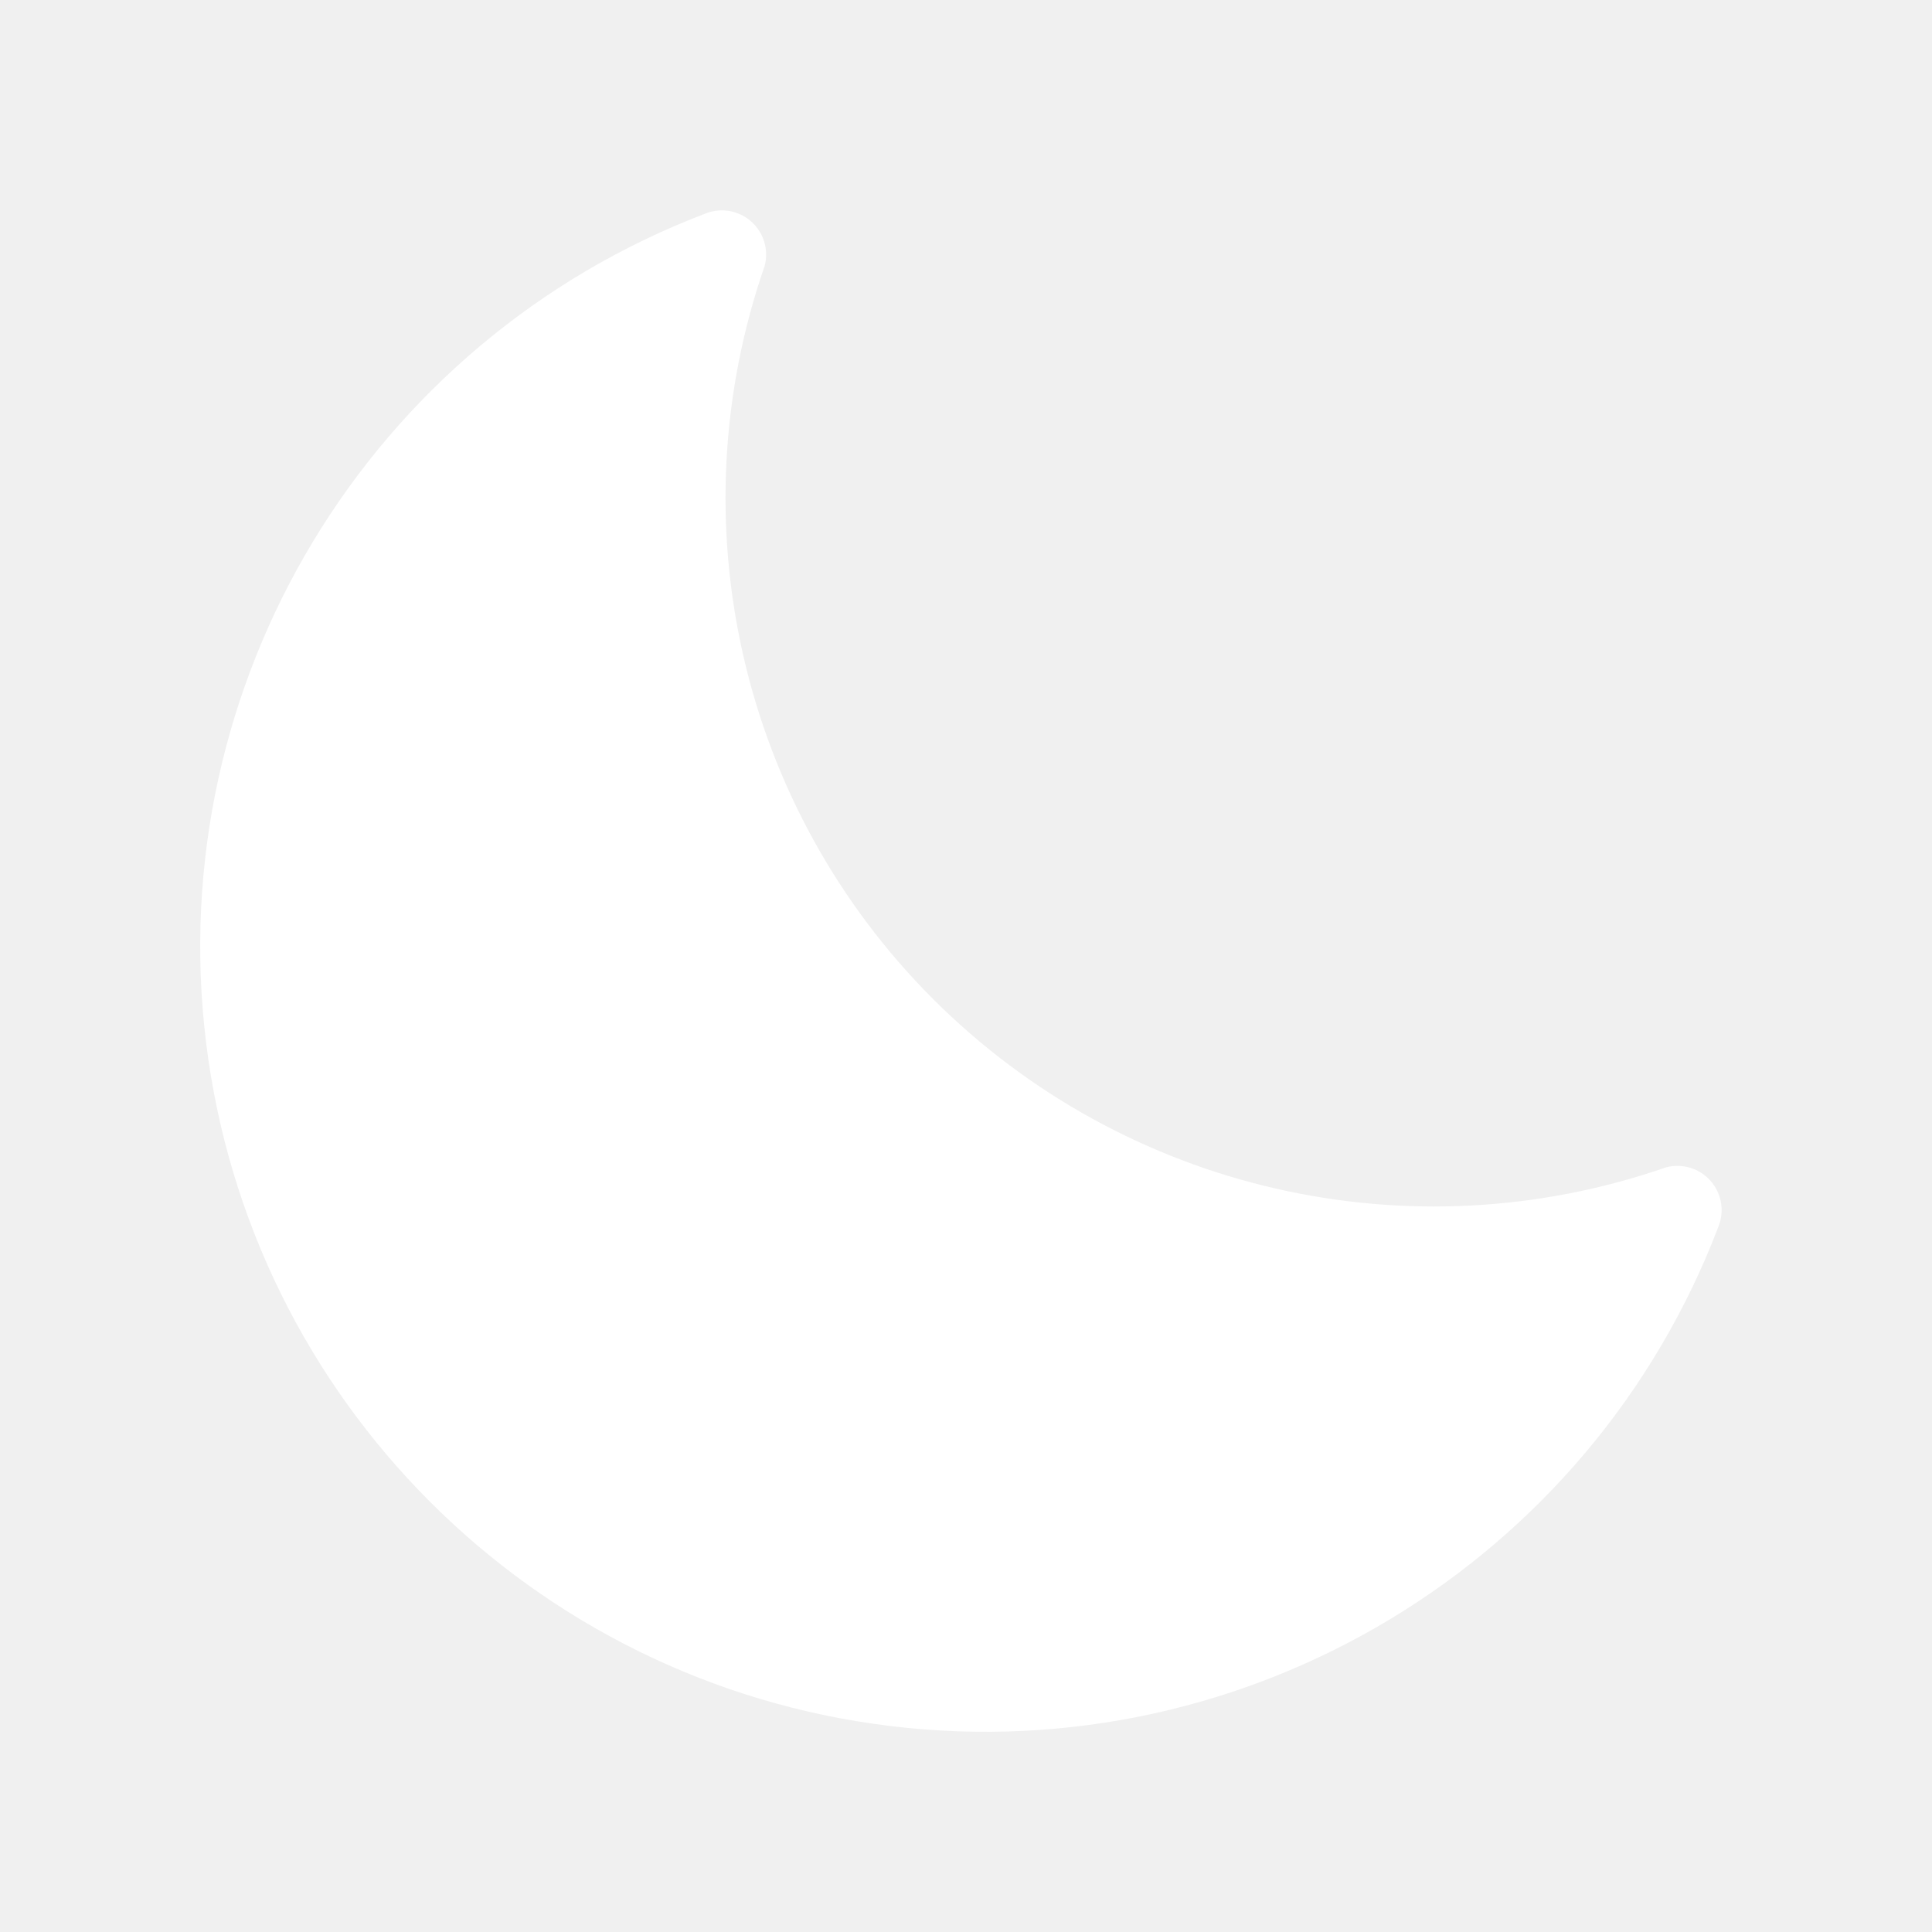
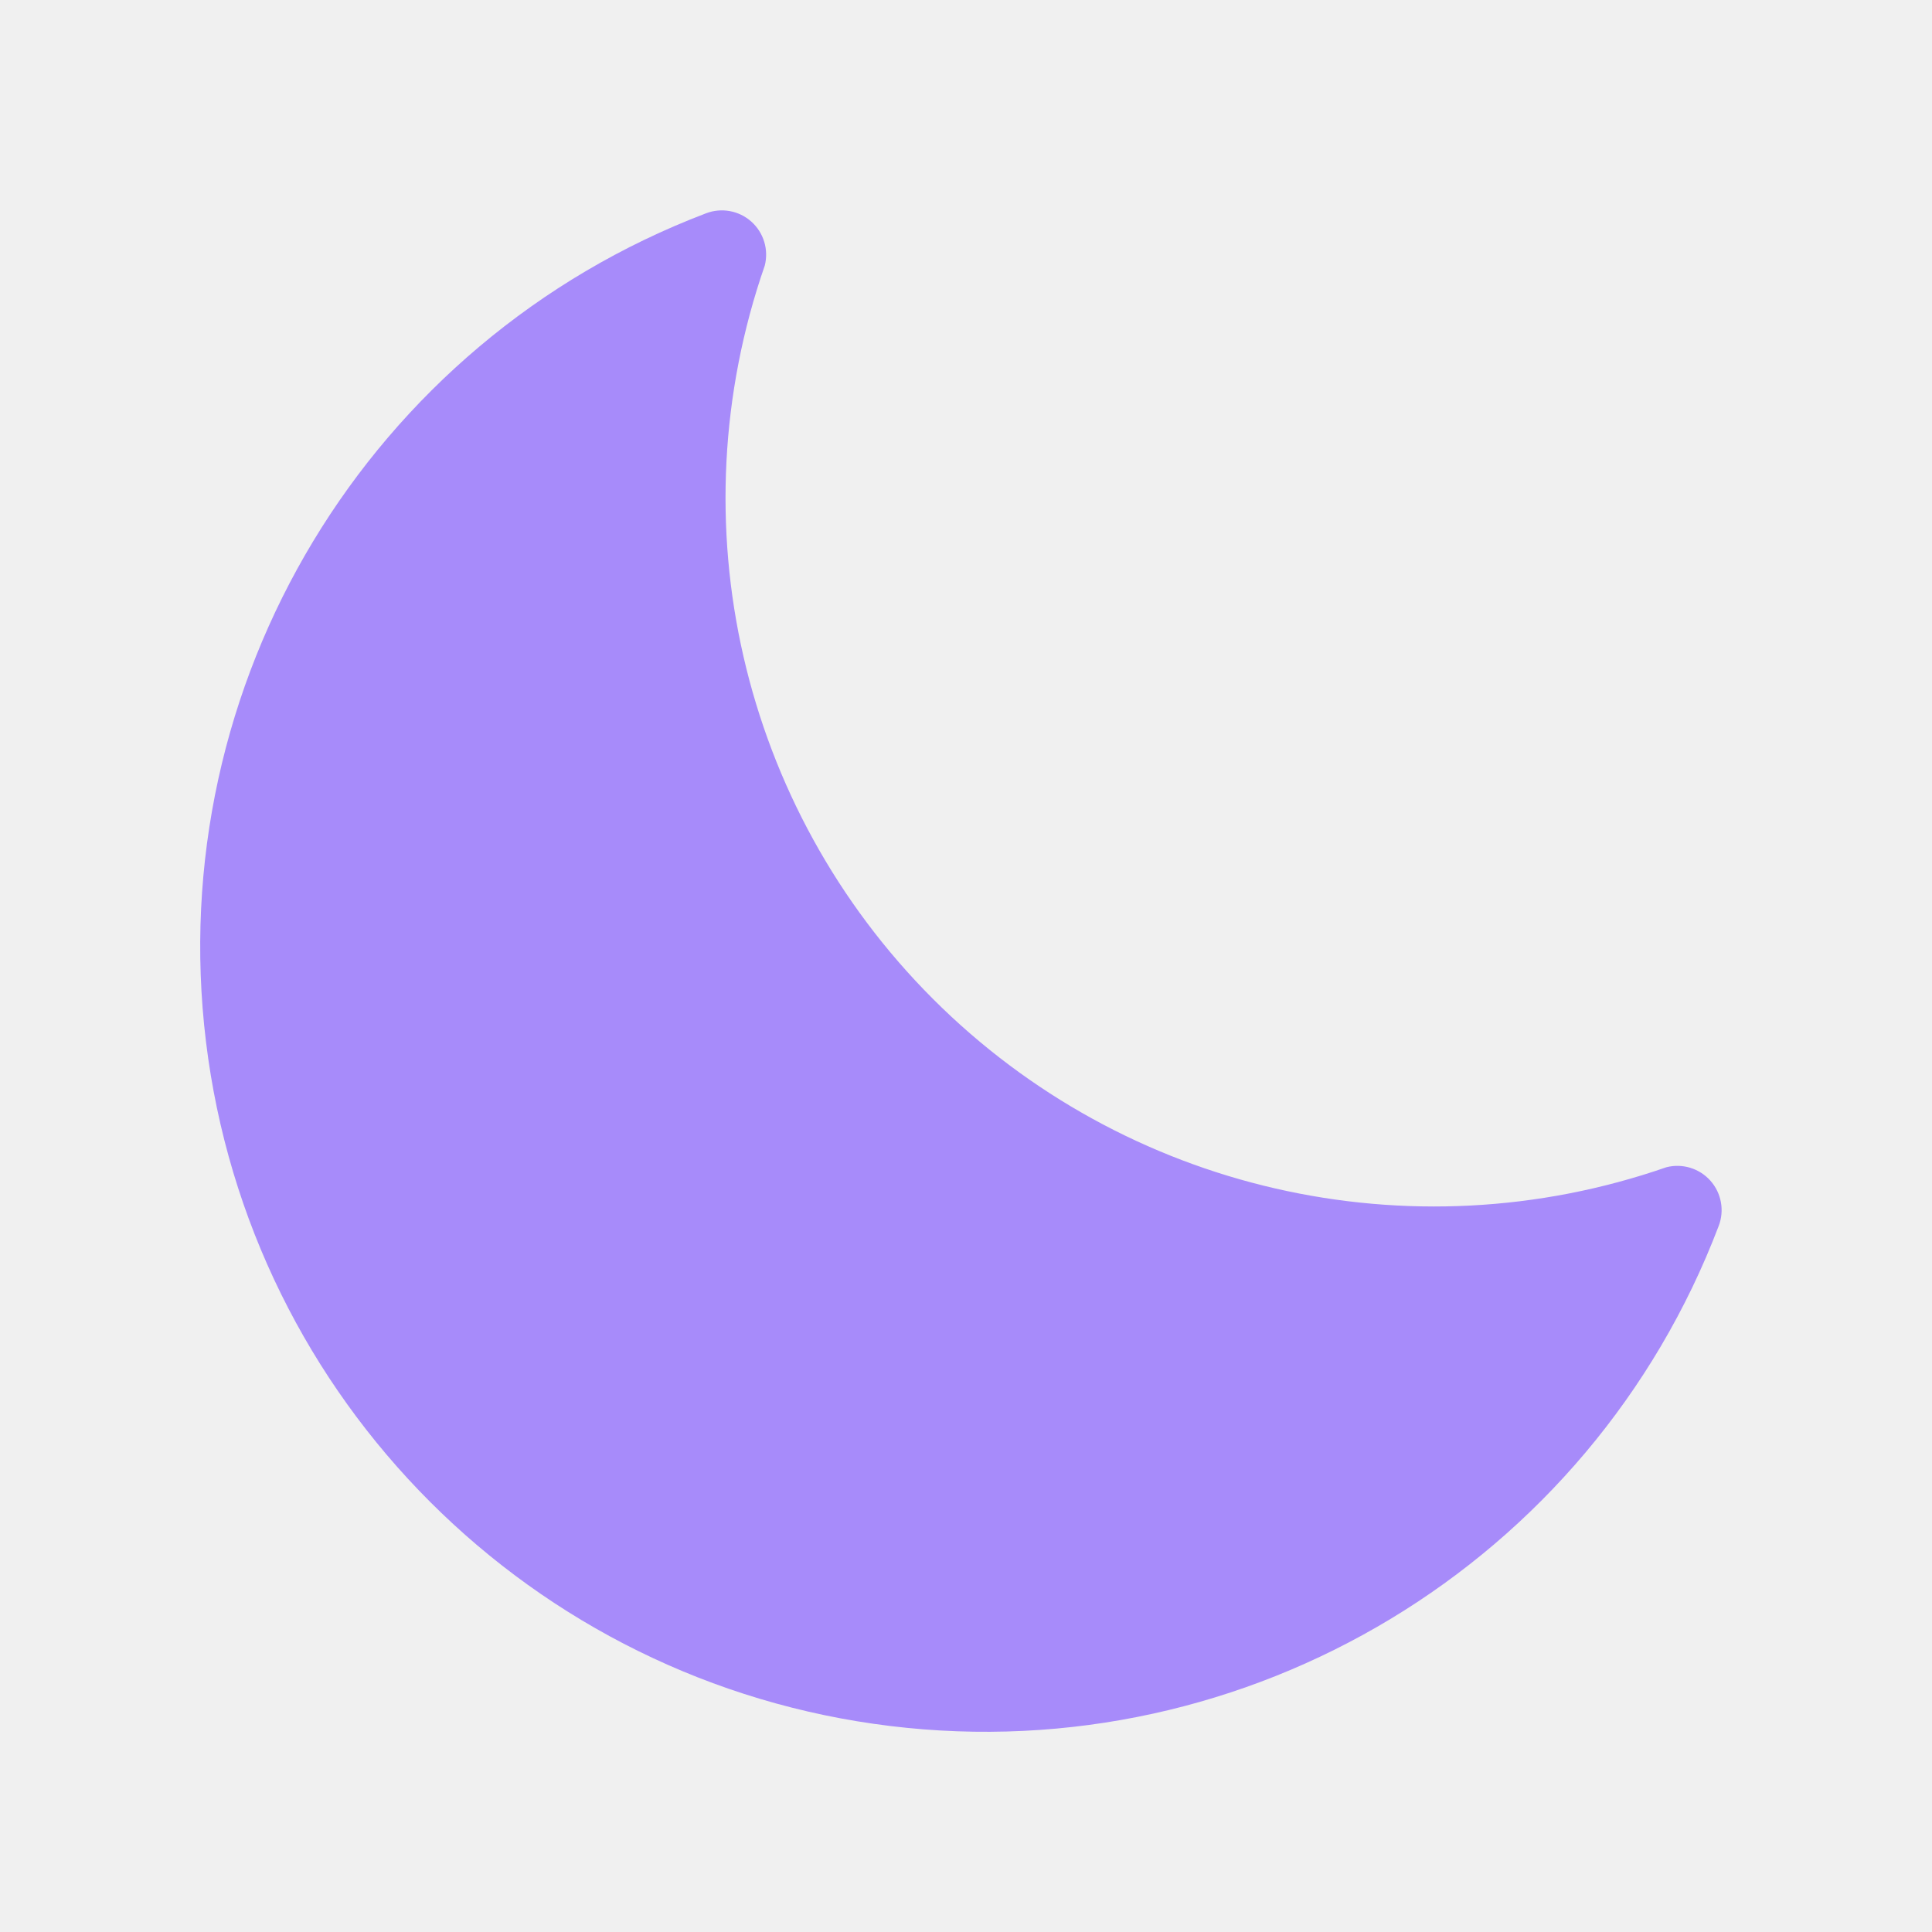
<svg xmlns="http://www.w3.org/2000/svg" viewBox="0 0 24 24">
-   <path fill="#ffffff" d="M20.7 14.5A8.8 8.8 0 0 1 9.5 3.3a.55.55 0 0 0-.73-.65A9.75 9.75 0 1 0 21.35 15.23a.55.55 0 0 0-.65-.73Z" />
+   <path fill="#A78BFA" d="M20.7 14.5A8.8 8.8 0 0 1 9.5 3.3a.55.55 0 0 0-.73-.65A9.75 9.75 0 1 0 21.35 15.23a.55.55 0 0 0-.65-.73Z" />
</svg>
